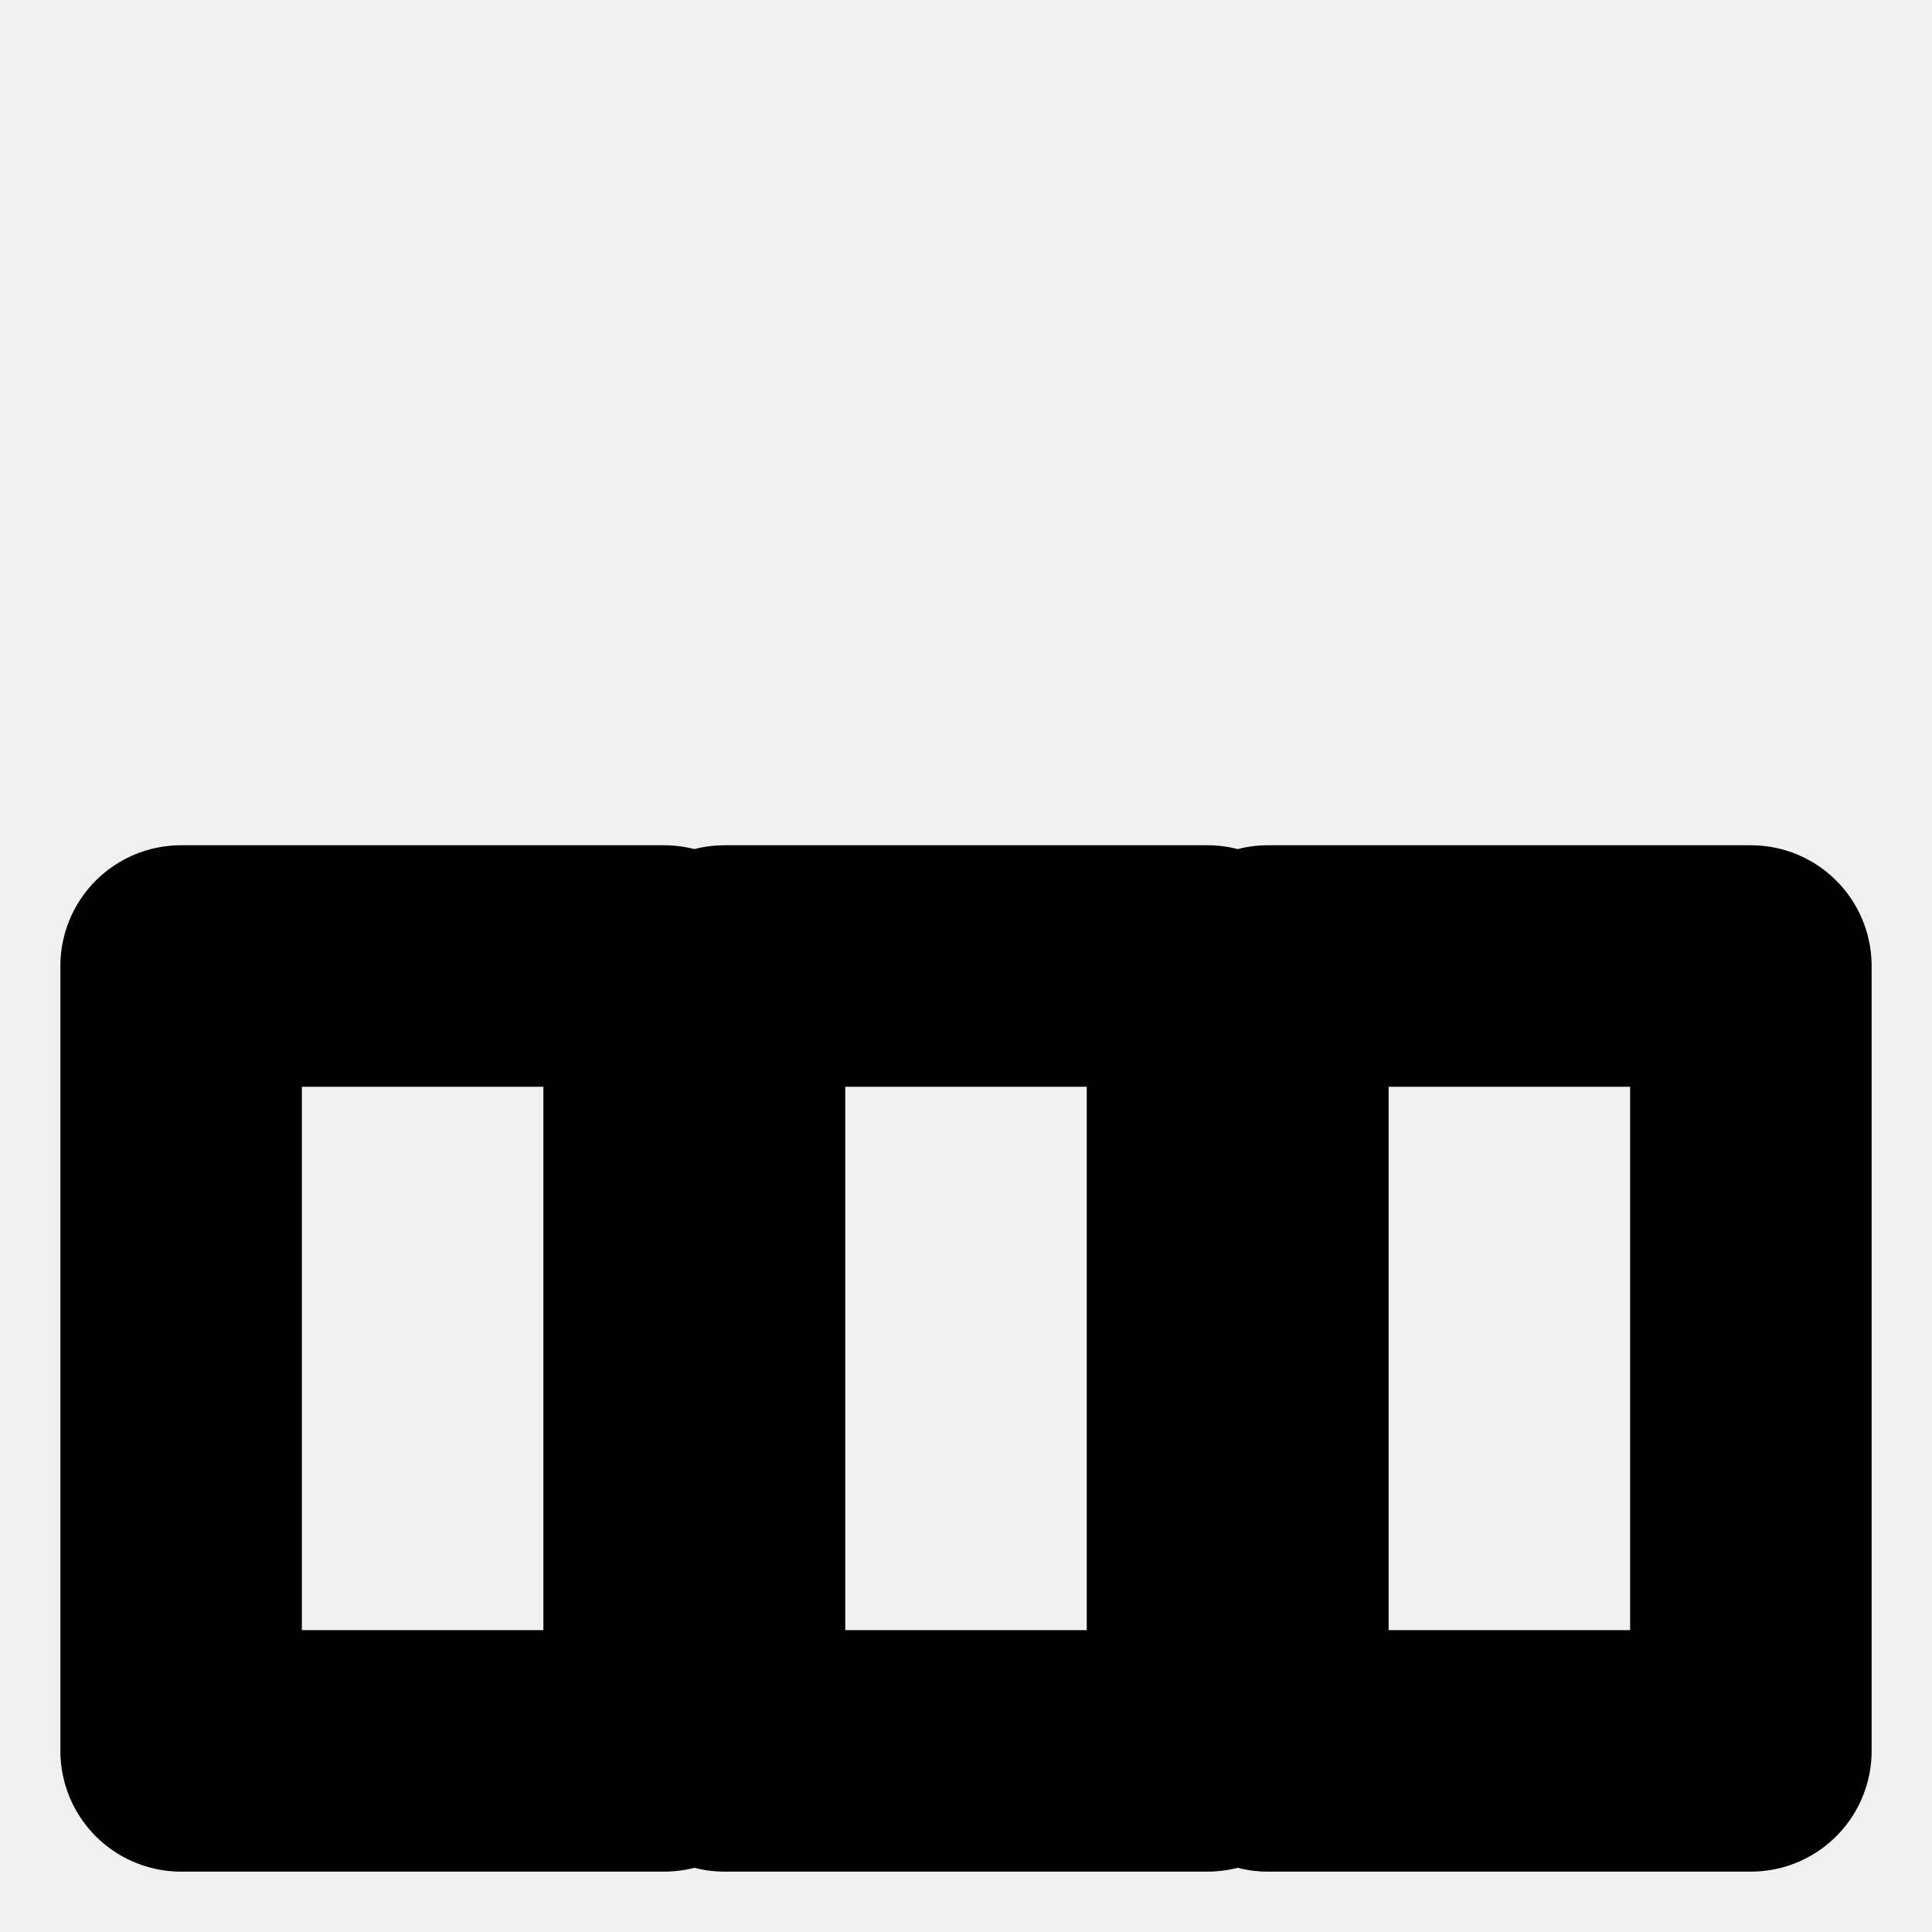
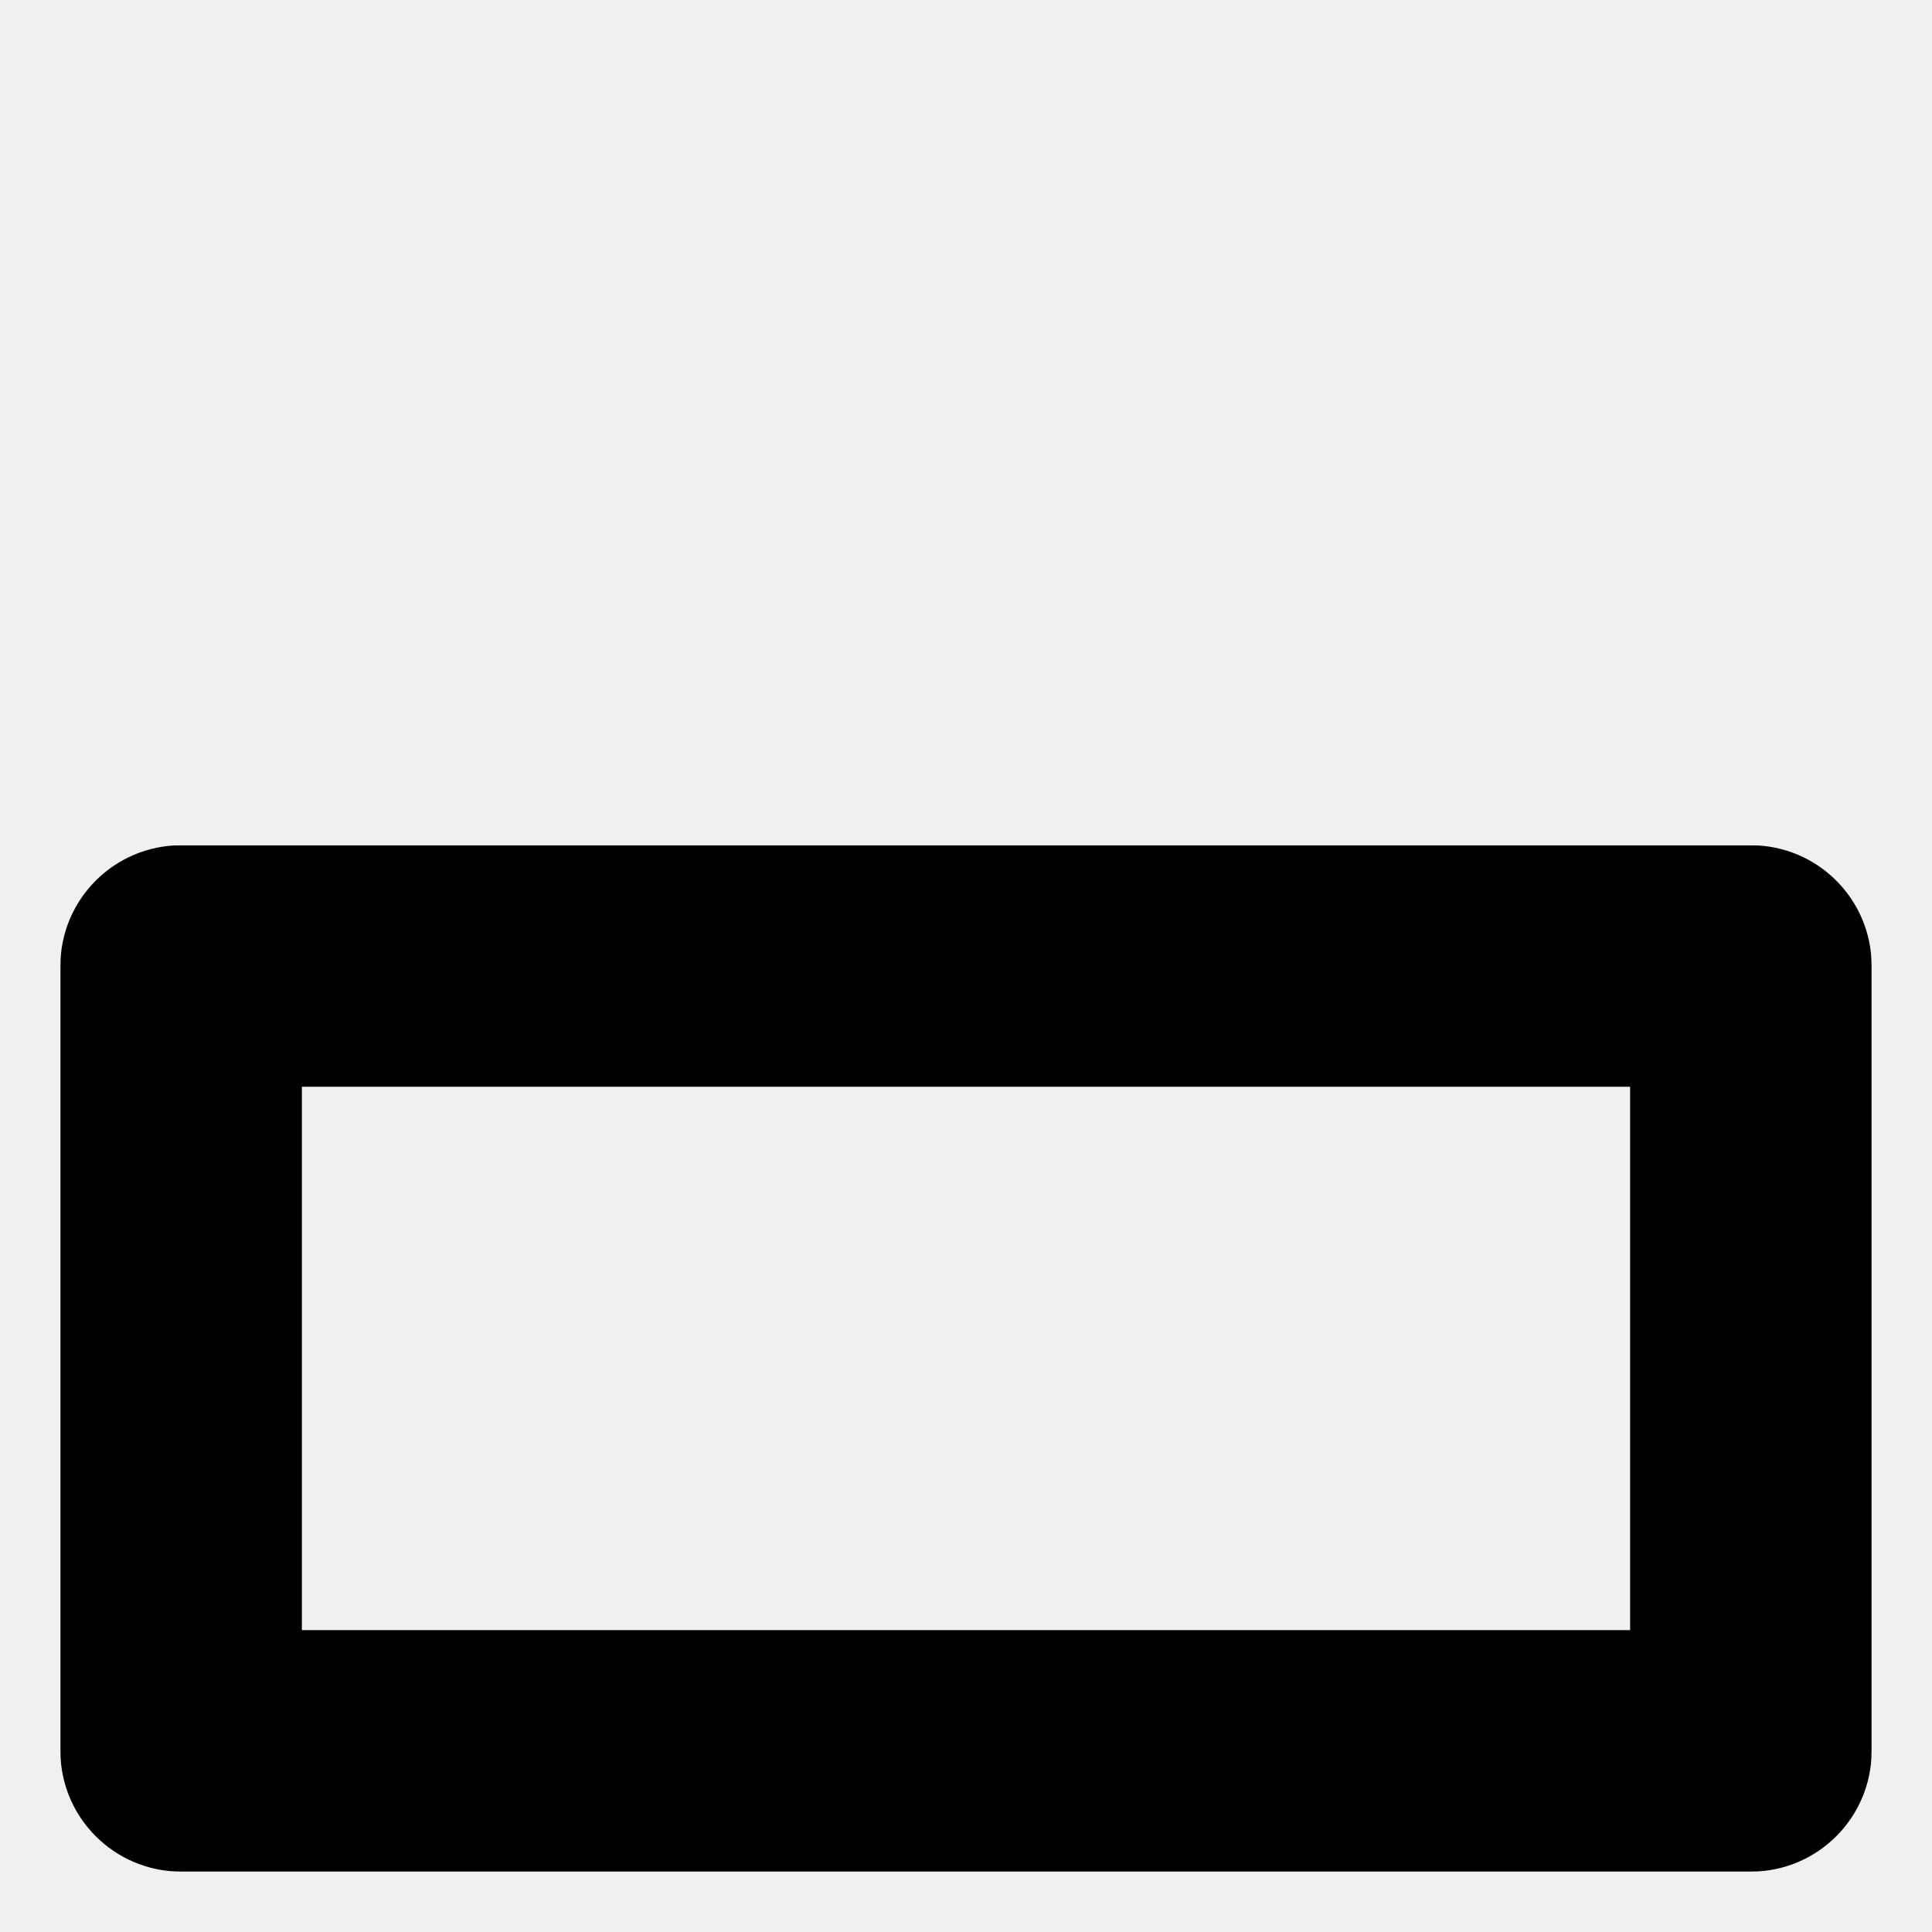
<svg xmlns="http://www.w3.org/2000/svg" width="32" height="32" viewBox="0 0 32 32">
-   <g fill="none" stroke="currentColor" stroke-width="4" stroke-linecap="round" stroke-linejoin="round">
-     <path d="M 3 29 L 11 29 L 11 16 L 3 16 Z M 12 29 L 20 29 L 20 16 L 12 16 Z M 21 29 L 29 29 L 29 16 L 21 16 Z" />
-   </g>
+   <defs>
+     <mask id="squareHollowNone">
+       <rect x="1" y="14" width="30" height="17" rx="2" fill="white" />
+       <rect x="5" y="18" width="22" height="9" fill="black" />
+     </mask>
+   </defs>
+   <rect x="1" y="14" width="30" height="17" fill="currentColor" mask="url(#squareHollowNone)" />
</svg>
